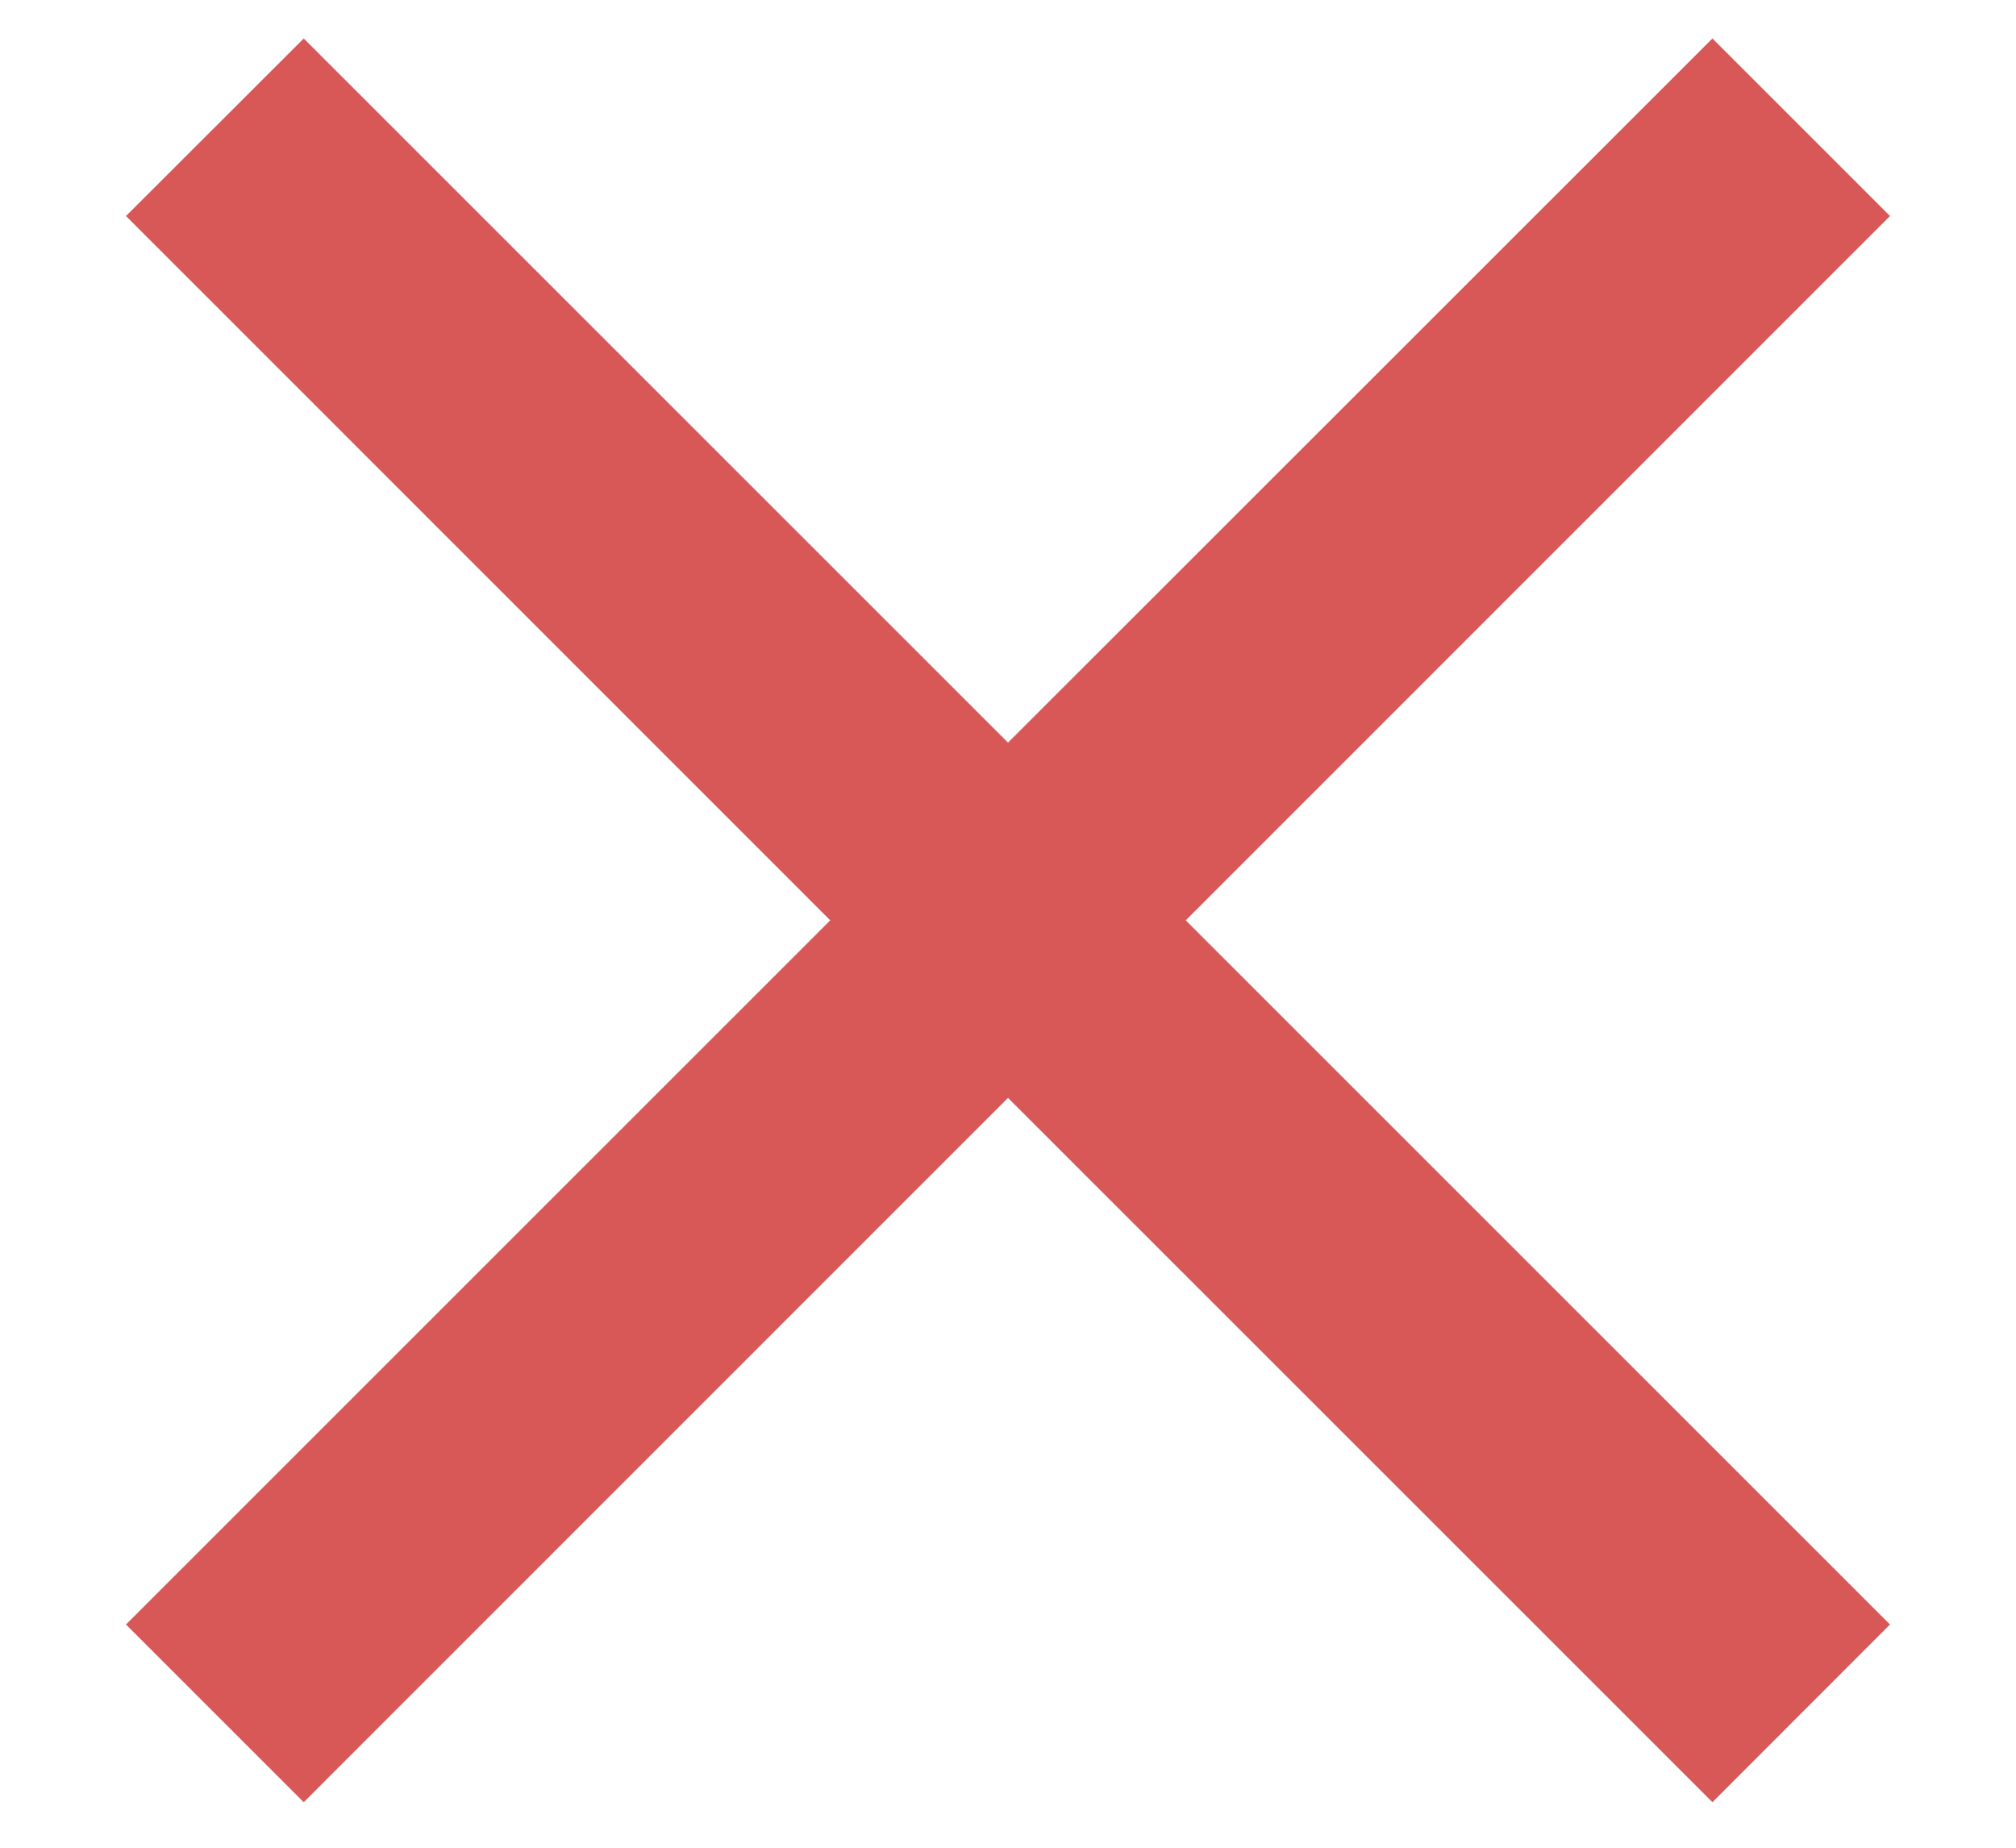
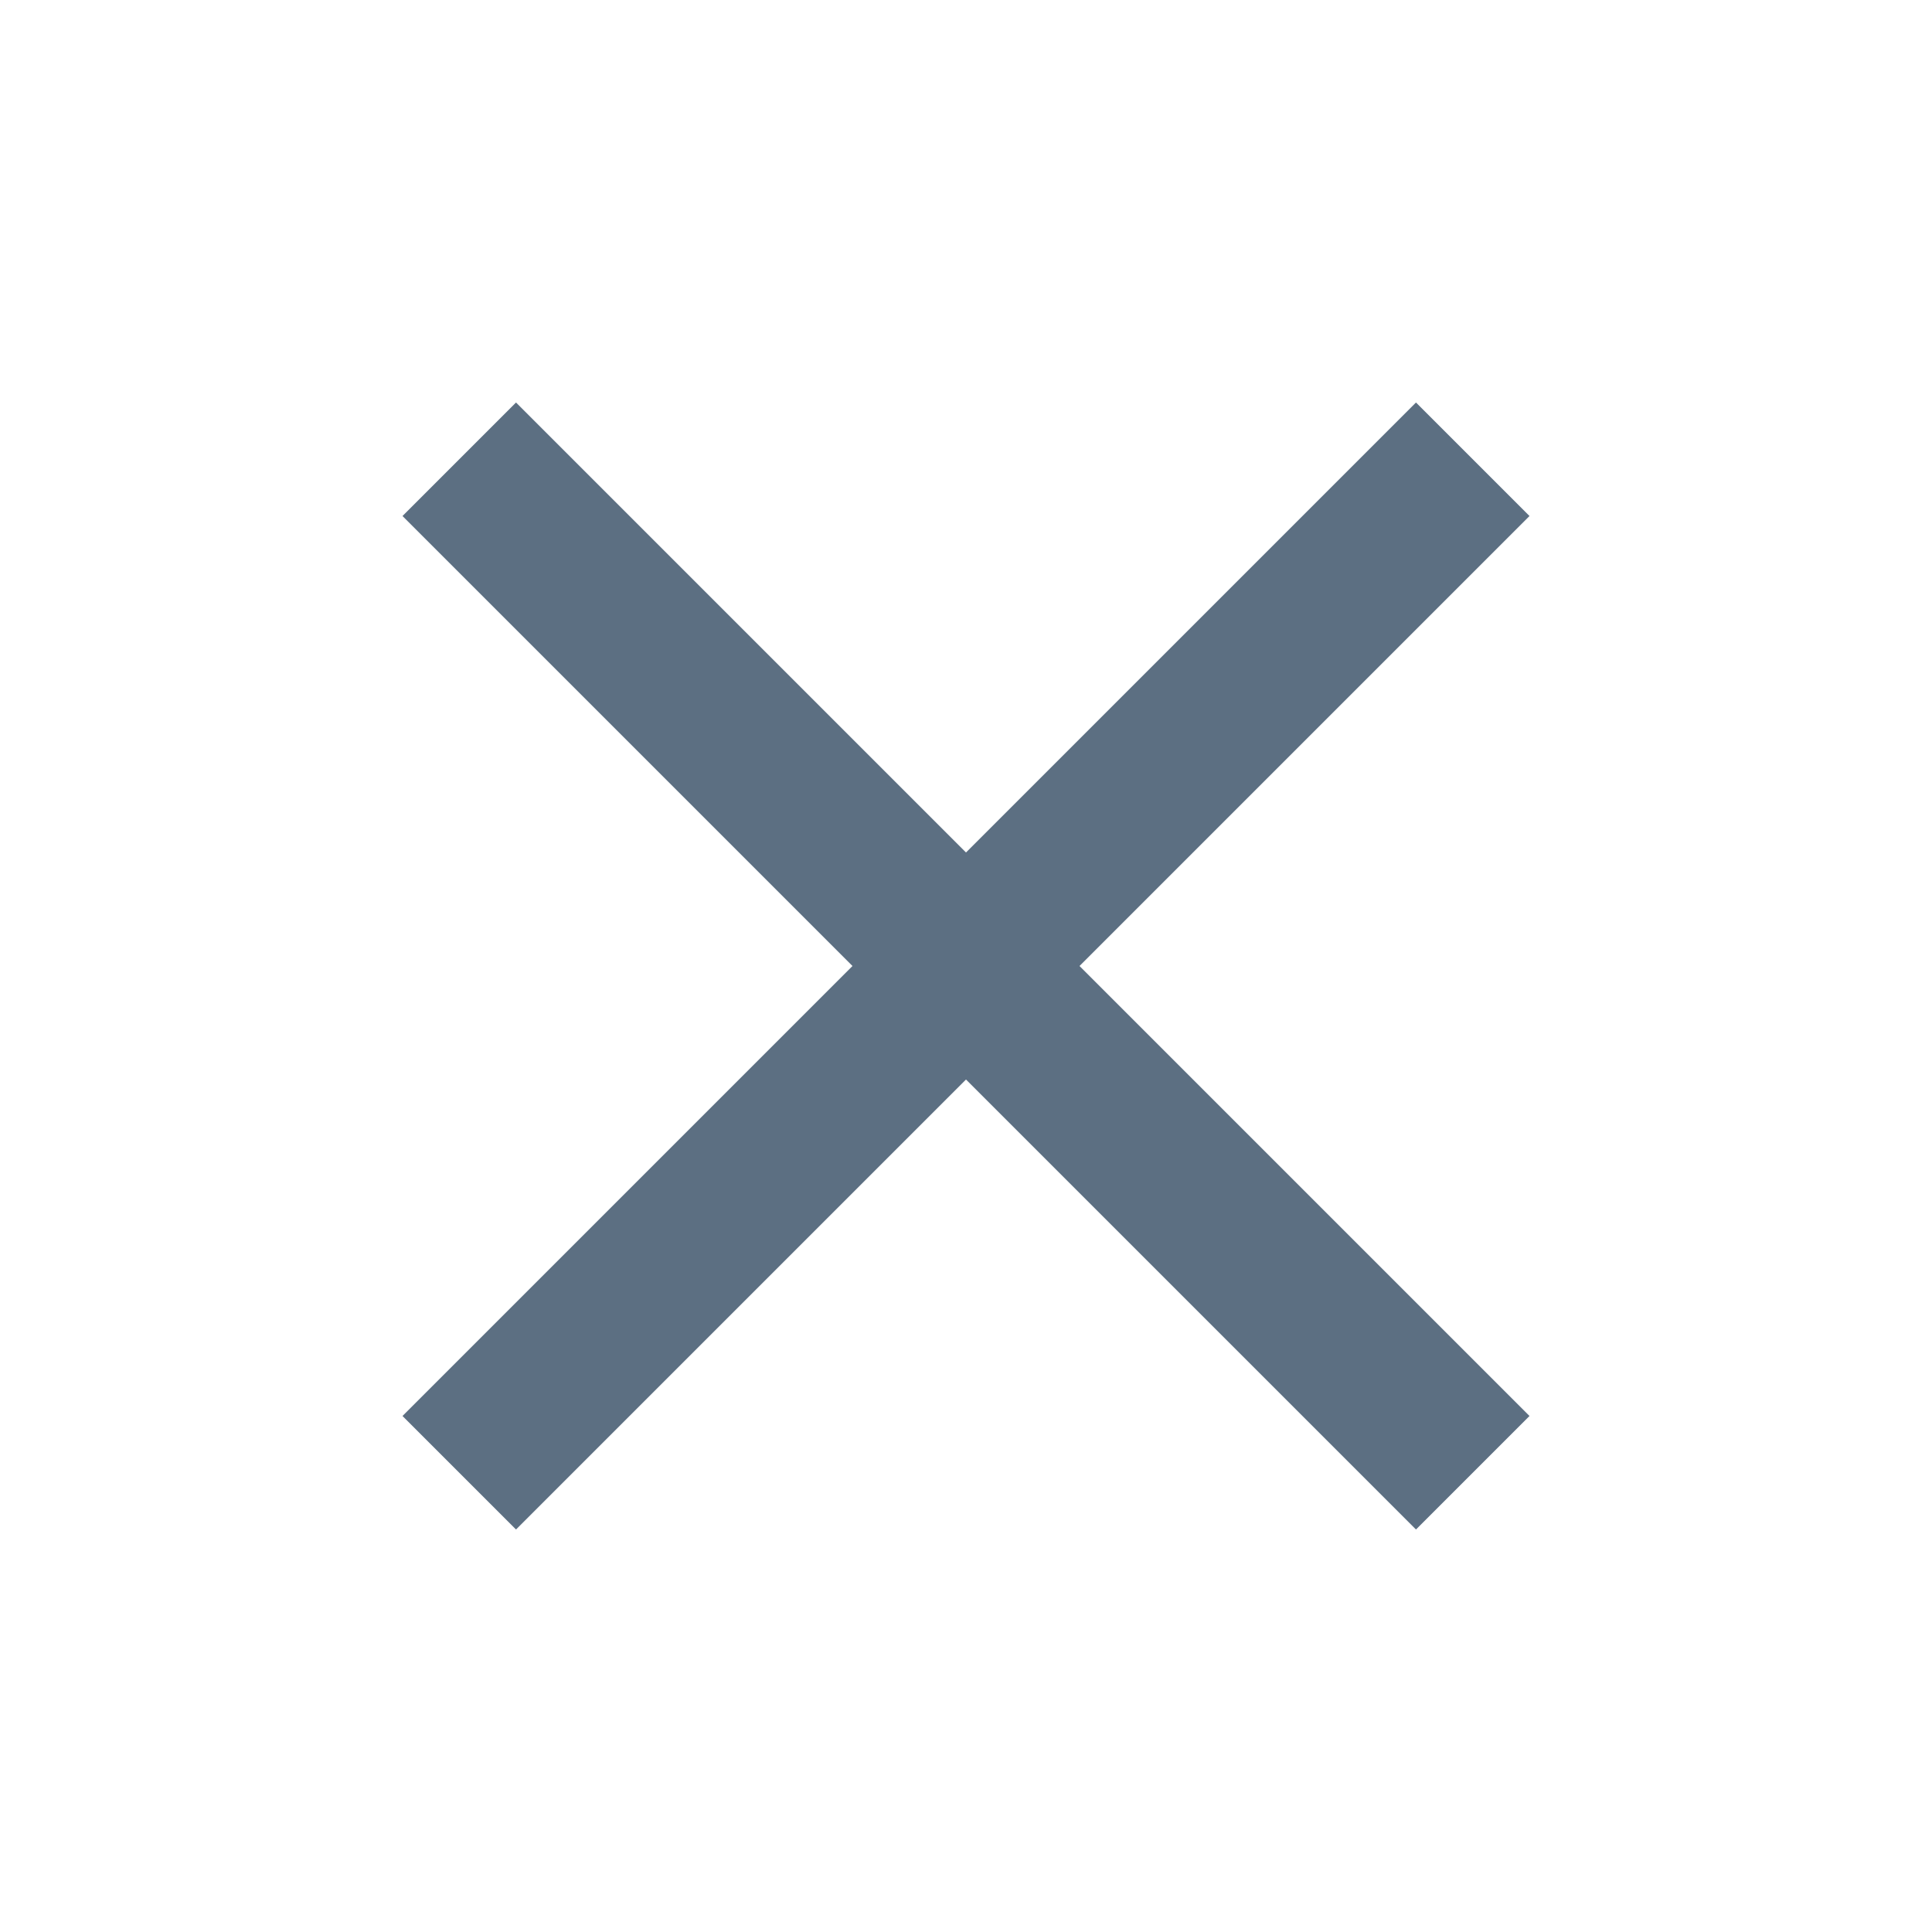
- <svg xmlns="http://www.w3.org/2000/svg" width="12" height="11" viewBox="0 0 12 11" fill="none">
-   <path d="M11.25 1.286L10.193 0.229L6 4.421L1.808 0.229L0.75 1.286L4.942 5.479L0.75 9.671L1.808 10.729L6 6.536L10.193 10.729L11.25 9.671L7.058 5.479L11.25 1.286Z" fill="#D85757" />
+ <svg xmlns="http://www.w3.org/2000/svg" width="24" height="24" viewBox="0 0 24 24" fill="none">
+   <path d="M19 6.41L17.59 5L12 10.59L6.41 5L5 6.41L10.59 12L5 17.59L6.41 19L12 13.41L17.59 19L19 17.59L13.41 12L19 6.41Z" fill="#5C6F82" />
</svg>
